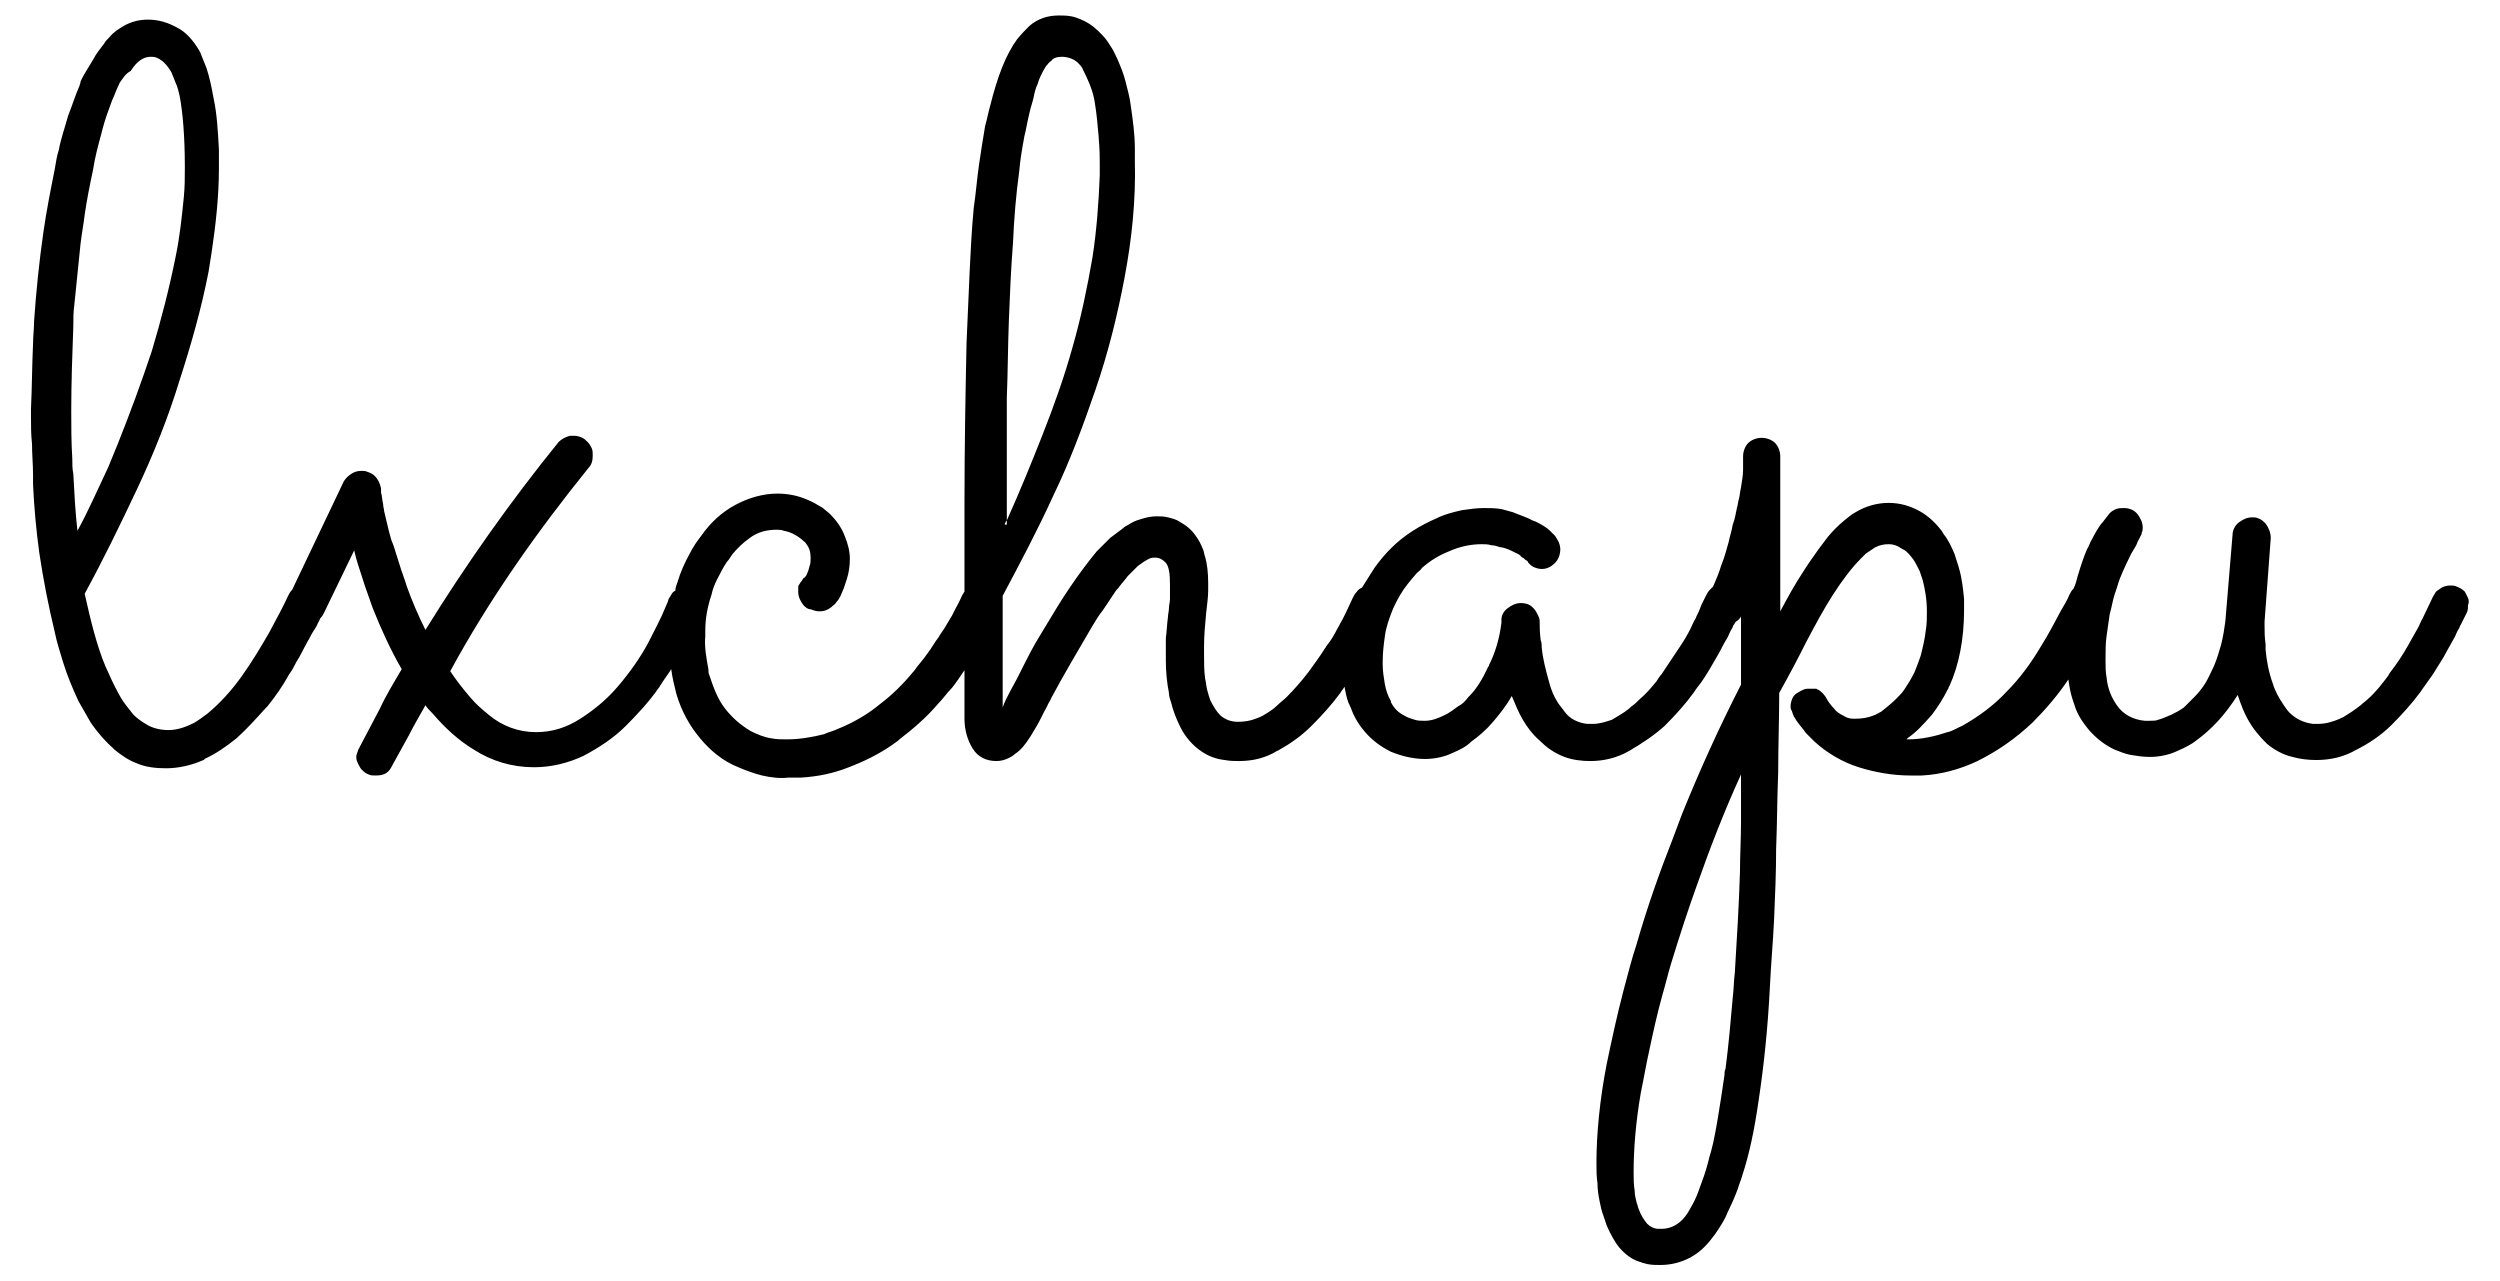
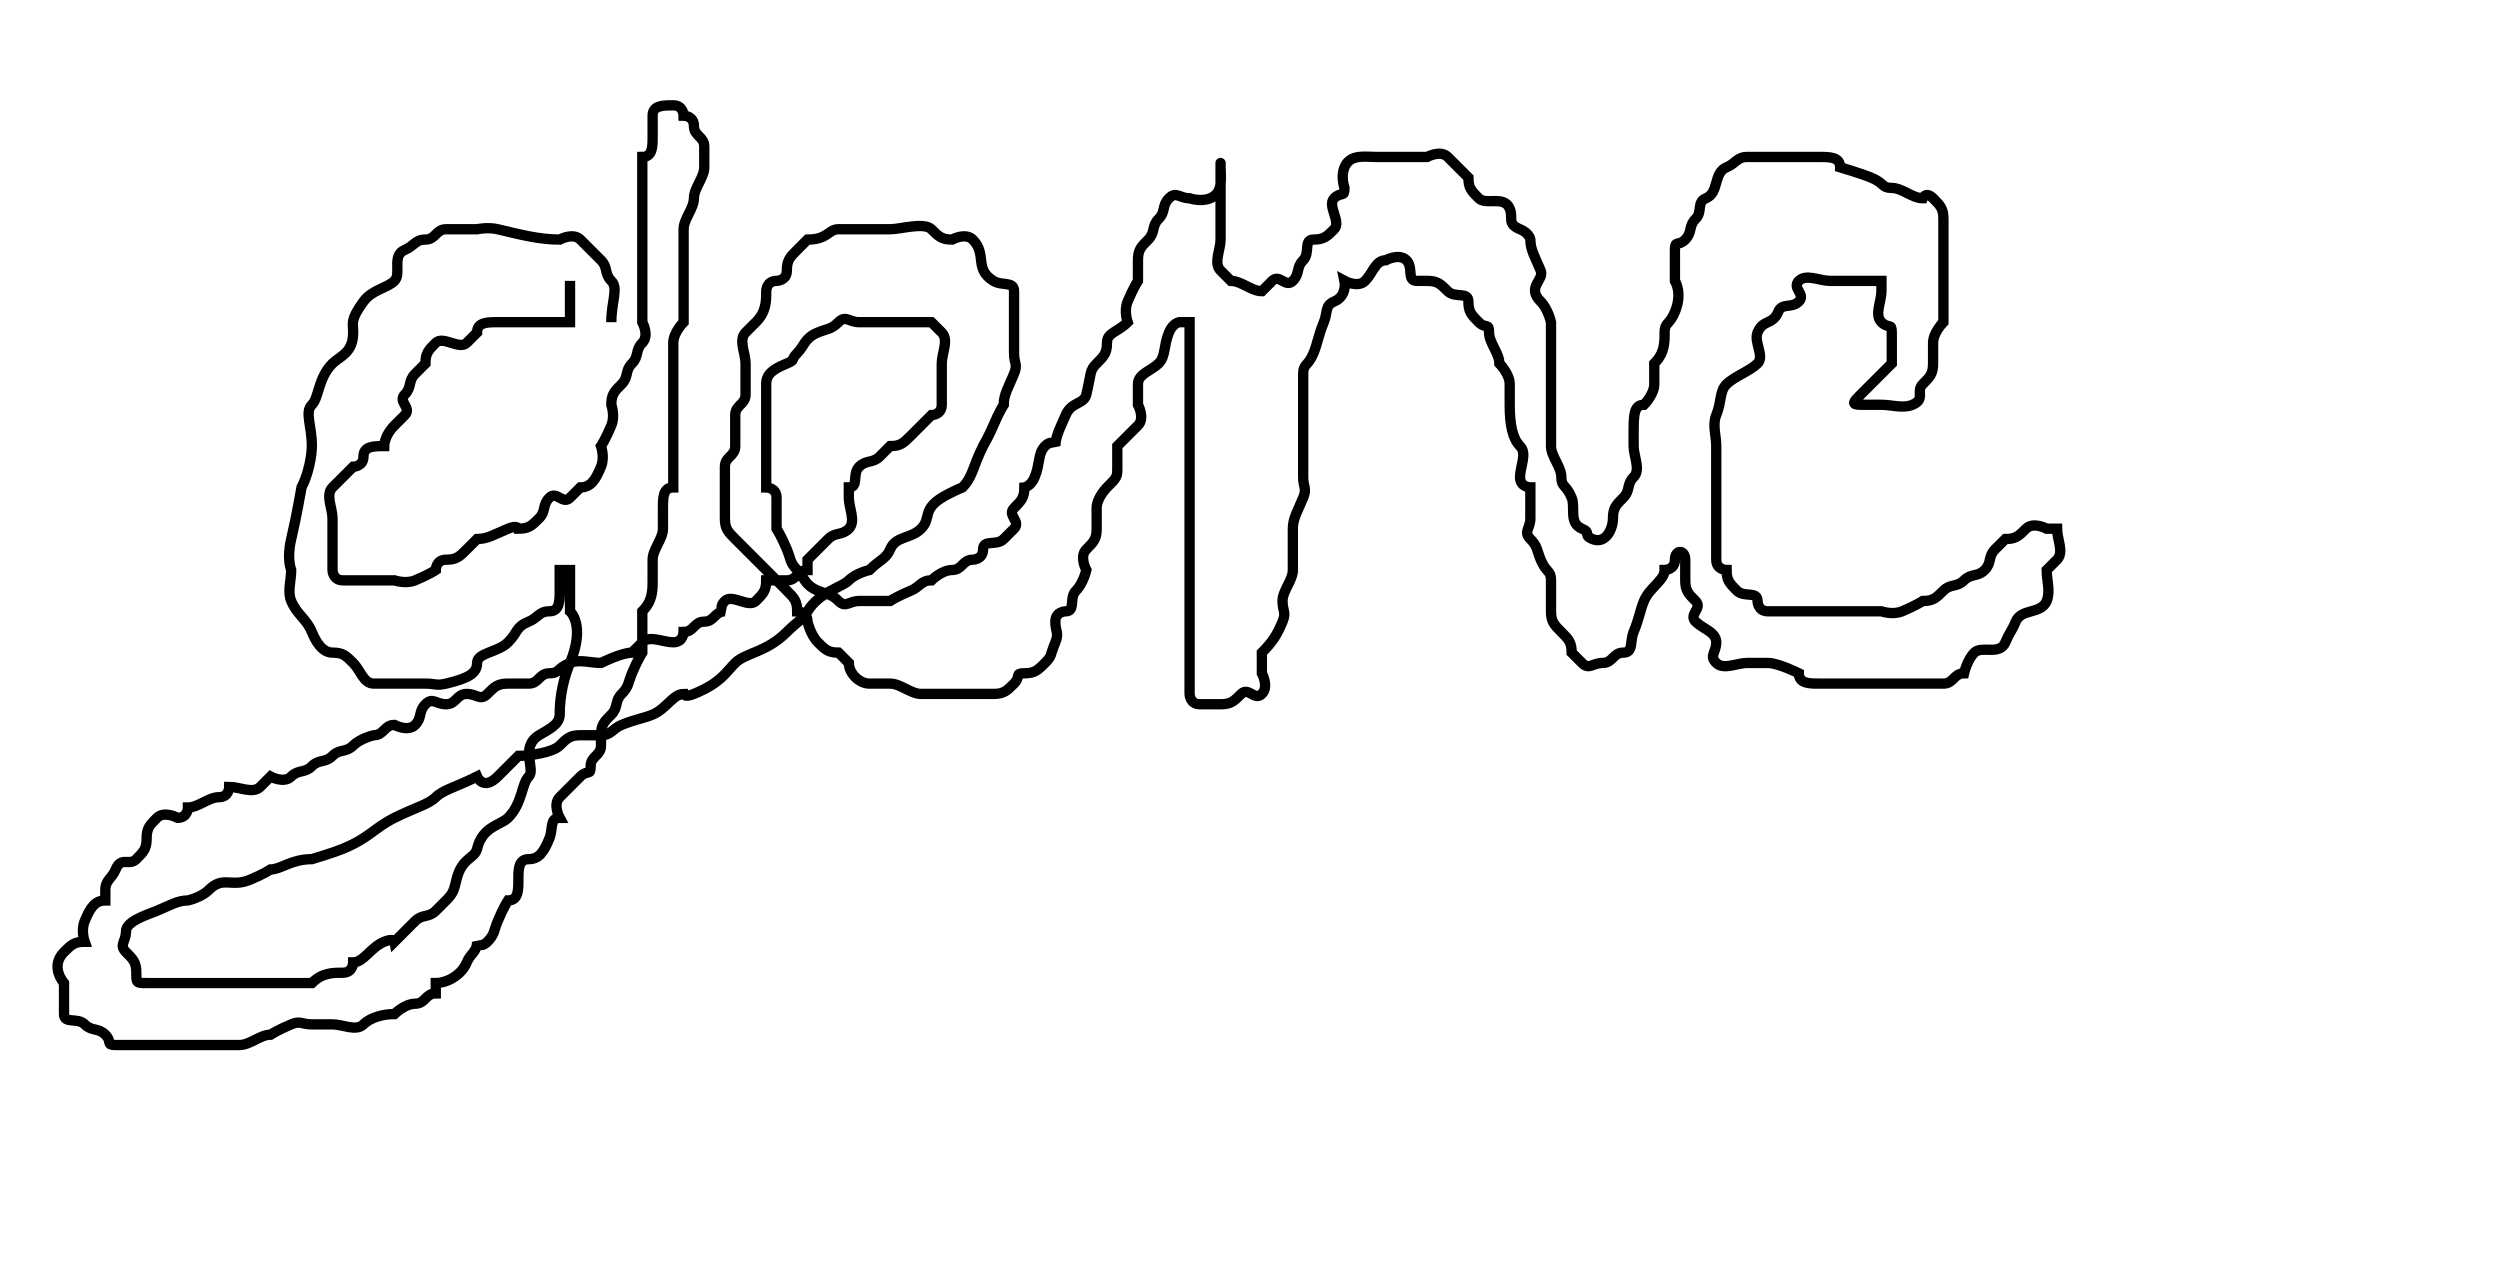
<svg viewBox="0 0 242.1 124" height="50">
-   <g>
-     <path d="M239,57.9c-0.1-0.2-0.2-0.4-0.3-0.6c-0.2-0.2-0.5-0.4-0.8-0.5c-0.2-0.1-0.4-0.1-0.6-0.1c-0.4,0-0.7,0.1-1,0.3   c-0.1,0.1-0.3,0.2-0.4,0.3c-0.1,0.2-0.2,0.3-0.3,0.5c-0.3,0.6-0.6,1.3-1,2.1c-0.2,0.3-0.3,0.7-0.5,1c-0.3,0.5-0.6,1.1-0.9,1.6   c-0.5,0.9-1.1,1.8-1.8,2.7c0,0.1-0.1,0.1-0.1,0.2c-0.6,0.8-1.2,1.6-2,2.3c-0.2,0.2-0.5,0.4-0.7,0.6c-0.5,0.4-1.1,0.8-1.6,1.1   c-0.1,0.1-0.3,0.1-0.4,0.2c-0.7,0.3-1.4,0.5-2.1,0.5H224c-0.9-0.1-1.7-0.5-2.3-1.1c-0.2-0.2-0.4-0.5-0.6-0.8c-0.4-0.6-0.8-1.3-1-2   c-0.4-1.1-0.6-2.2-0.7-3.3v-0.5c-0.1-0.7-0.1-1.3-0.1-1.8v-0.4l0.6-8.1c0-0.5-0.2-1-0.5-1.4c-0.2-0.2-0.4-0.4-0.7-0.5   c-0.2-0.1-0.4-0.1-0.6-0.1c-0.5,0-0.9,0.2-1.3,0.5c-0.4,0.3-0.6,0.8-0.6,1.2l-0.7,8.4c-0.1,0.7-0.2,1.4-0.4,2.2   c-0.2,0.7-0.4,1.4-0.7,2.1c-0.3,0.6-0.5,1.1-0.8,1.6s-0.7,1-1.1,1.4l-1,1c-0.4,0.3-0.8,0.5-1.2,0.7c-0.5,0.2-0.9,0.4-1.3,0.5   c-0.2,0.1-0.5,0.1-0.8,0.1h-0.5c-1.1-0.1-2.1-0.6-2.7-1.5c-0.5-0.7-0.9-1.6-1-2.7c-0.1-0.5-0.1-1.1-0.1-1.6c0-0.1,0-0.1,0-0.2   c0-0.8,0-1.5,0.1-2.2c0.1-0.7,0.2-1.4,0.3-2.1c0.2-0.7,0.3-1.4,0.5-2c0.2-0.5,0.3-1,0.5-1.5c0.4-1,0.8-1.8,1.1-2.4   c0.3-0.5,0.5-0.8,0.6-1.1c0-0.1,0.1-0.2,0.1-0.2c0.1-0.2,0.2-0.4,0.3-0.6v-0.1c0.1-0.2,0.1-0.3,0.1-0.5c0-0.5-0.2-0.9-0.5-1.3   c-0.3-0.4-0.8-0.6-1.3-0.6c-0.3,0-0.5,0-0.8,0.1c-0.2,0.1-0.4,0.2-0.6,0.4l-0.7,0.9l-0.1,0.1c-0.3,0.4-0.6,0.9-0.9,1.5   c-0.2,0.3-0.3,0.7-0.5,1c-0.3,0.7-0.6,1.6-0.9,2.6c-0.1,0.4-0.2,0.8-0.4,1.2c-0.2,0.2-0.3,0.4-0.4,0.6c-0.2,0.5-0.5,1-0.8,1.5   c-0.6,1.1-1.2,2.3-1.9,3.4c-1,1.7-2.1,3.2-3.4,4.5c-1.2,1.3-2.7,2.4-4.3,3.3c-0.5,0.2-0.9,0.5-1.4,0.6c-1.2,0.4-2.5,0.7-3.8,0.7   h-0.2c0,0,0.1,0,0.1-0.1c0.9-0.6,1.6-1.4,2.4-2.3c0.6-0.8,1.1-1.6,1.5-2.4c0.1-0.1,0.1-0.3,0.2-0.4c0.9-2,1.4-4.5,1.4-7.3V58   c-0.1-1-0.2-2-0.5-3c-0.1-0.4-0.3-0.9-0.4-1.3c-0.3-0.7-0.6-1.4-1.1-2c0-0.1-0.1-0.1-0.1-0.2c-0.6-0.8-1.3-1.5-2.2-2   c-0.9-0.5-1.9-0.8-3-0.8c-1.1,0-2.2,0.3-3.2,0.9c-0.4,0.2-0.7,0.5-1.1,0.8c-0.6,0.5-1.1,1-1.6,1.6c-0.3,0.4-0.6,0.8-0.9,1.2   c-0.5,0.7-1,1.4-1.5,2.2c-0.8,1.2-1.5,2.5-2.2,3.8v-15c0-0.5-0.2-1-0.5-1.3s-0.8-0.5-1.3-0.5s-1,0.2-1.3,0.5s-0.5,0.8-0.5,1.3v1.1   c0,0.1,0,0.1,0,0.2c0,0.5-0.1,1-0.2,1.7c-0.1,0.4-0.1,0.7-0.2,1.1c-0.1,0.3-0.1,0.6-0.2,0.9c-0.1,0.5-0.2,1.1-0.4,1.6   c-0.1,0.6-0.3,1.2-0.4,1.7c-0.2,0.7-0.4,1.5-0.7,2.2c-0.2,0.7-0.5,1.4-0.8,2.1c-0.1,0.1-0.2,0.2-0.3,0.3c-0.2,0.2-0.3,0.4-0.4,0.6   c-0.1,0.2-0.2,0.4-0.3,0.6c-0.1,0.2-0.2,0.4-0.3,0.7s-0.3,0.6-0.4,0.9c-0.2,0.3-0.3,0.6-0.5,1c-0.3,0.6-0.6,1.1-1,1.7   c-0.6,0.9-1.2,1.8-1.8,2.7c-0.2,0.2-0.3,0.4-0.5,0.7c-0.5,0.6-1,1.2-1.6,1.7c-0.3,0.3-0.5,0.5-0.8,0.7c-0.4,0.4-0.9,0.7-1.4,1   c-0.2,0.1-0.3,0.2-0.5,0.3c-0.6,0.2-1.2,0.4-1.8,0.4h-0.6c-0.9-0.1-1.7-0.5-2.2-1.2c-0.2-0.3-0.4-0.5-0.6-0.8   c-0.4-0.6-0.7-1.3-0.9-2.1c-0.3-1.1-0.6-2.2-0.7-3.3c0-0.2,0-0.5-0.1-0.7c-0.1-0.8-0.1-1.4-0.1-1.9c0-0.2-0.1-0.4-0.2-0.6   c-0.1-0.2-0.2-0.4-0.4-0.6l-0.1-0.1c-0.3-0.3-0.7-0.4-1.1-0.4c-0.5,0-0.9,0.2-1.3,0.5c-0.4,0.3-0.6,0.7-0.6,1.1v0.3   c-0.2,1.6-0.6,2.9-1.2,4.1c0,0.1-0.1,0.2-0.1,0.2c-0.5,1.1-1.1,2.1-1.8,2.8c0,0,0,0-0.1,0.1c-0.3,0.4-0.6,0.7-1,0.9   c-0.4,0.3-0.8,0.6-1.2,0.8c-0.8,0.4-1.4,0.6-2,0.6h-0.1c-0.3,0-0.6,0-0.9-0.1c-0.3-0.1-0.7-0.2-1-0.4c-0.6-0.3-1-0.7-1.3-1.3   c0,0,0,0,0-0.1c-0.3-0.5-0.5-1.1-0.6-1.7s-0.2-1.2-0.2-1.9c0-0.1,0-0.1,0-0.2c0-0.9,0.1-1.7,0.2-2.4c0.1-0.9,0.4-1.7,0.7-2.5   c0.2-0.5,0.5-1.1,0.8-1.6c0.4-0.7,1-1.4,1.6-2.1c0.2-0.2,0.4-0.3,0.5-0.5c0.8-0.7,1.6-1.2,2.6-1.6c1.1-0.5,2.2-0.7,3.2-0.7   c0.3,0,0.6,0,0.9,0.1c0.3,0,0.6,0.1,0.9,0.2h0.1c0.5,0.1,0.9,0.3,1.3,0.5c0.2,0.1,0.5,0.2,0.6,0.4c0.1,0.1,0.2,0.1,0.3,0.2l0.1,0.1   c0.2,0.1,0.3,0.2,0.3,0.3c0.2,0.2,0.3,0.3,0.5,0.4c0.2,0.1,0.5,0.2,0.8,0.2c0.5,0,0.9-0.2,1.3-0.6c0.3-0.3,0.5-0.8,0.5-1.3   c0-0.3-0.1-0.6-0.2-0.8c-0.1-0.2-0.2-0.3-0.3-0.5c0,0-0.2-0.2-0.4-0.4l-0.1-0.1c-0.3-0.3-0.8-0.6-1.4-0.9c-0.1,0-0.2-0.1-0.3-0.1   c-0.5-0.3-1.2-0.5-1.9-0.8c-0.4-0.1-0.7-0.2-1.1-0.3c-0.6-0.1-1.1-0.1-1.7-0.1c-0.7,0-1.4,0.1-2.1,0.2c-0.9,0.2-1.7,0.4-2.5,0.8   c-1.6,0.7-3.1,1.6-4.4,2.9c-0.6,0.6-1.1,1.2-1.6,1.9c-0.4,0.6-0.8,1.3-1.2,1.9c-0.2,0.1-0.4,0.2-0.5,0.4c-0.2,0.2-0.3,0.4-0.4,0.6   c-0.2,0.4-0.4,0.9-0.7,1.5c-0.1,0.2-0.2,0.4-0.3,0.6c-0.2,0.3-0.3,0.6-0.5,0.9c-0.3,0.6-0.6,1.1-1,1.6c-0.1,0.1-0.1,0.2-0.2,0.3   c-0.5,0.8-1.1,1.6-1.6,2.3c-0.7,0.9-1.4,1.7-2.1,2.4c-0.3,0.3-0.6,0.5-0.9,0.8c-0.4,0.4-0.9,0.7-1.4,1c-0.2,0.1-0.4,0.2-0.7,0.3   c-0.5,0.2-1.1,0.3-1.7,0.3c-0.7,0-1.2-0.2-1.7-0.6c-0.4-0.4-0.7-0.9-1-1.5c-0.1-0.3-0.2-0.6-0.3-1c-0.1-0.4-0.1-0.7-0.2-1.1   c-0.1-0.8-0.1-1.5-0.1-2.3v-0.8c0-1.1,0.1-2.1,0.2-3.2c0.1-0.9,0.2-1.6,0.2-2.2v-0.8c0-0.9-0.1-1.8-0.3-2.5   c-0.1-0.2-0.1-0.5-0.2-0.7c-0.2-0.5-0.4-0.9-0.7-1.3c-0.4-0.6-0.9-1-1.6-1.4c-0.3-0.2-0.7-0.3-1.1-0.4c-0.4-0.1-0.7-0.1-1.1-0.1   c-0.5,0-1,0.1-1.6,0.3c-0.4,0.1-0.8,0.3-1.1,0.5c-0.2,0.1-0.4,0.2-0.6,0.4c-0.4,0.3-0.8,0.6-1.2,0.9c-0.4,0.4-0.7,0.7-1.1,1.1   c-0.1,0.1-0.1,0.1-0.2,0.2c-0.9,1.1-1.8,2.3-2.6,3.5c-0.9,1.3-1.7,2.7-2.5,4c-0.1,0.2-0.2,0.3-0.3,0.5c-0.7,1.1-1.3,2.3-1.9,3.5   c-0.3,0.6-0.6,1.2-1,1.9c-0.3,0.6-0.6,1.1-0.8,1.7V57.7c1.7-3.2,3.4-6.4,4.9-9.7c1.6-3.3,2.9-6.8,4.1-10.3s2.1-7.1,2.8-10.8   s1.1-7.5,1-11.3v-1.2c0-1.4-0.2-2.8-0.4-4.2c-0.1-0.8-0.3-1.5-0.5-2.3c-0.2-0.8-0.5-1.5-0.8-2.2c-0.2-0.4-0.4-0.9-0.7-1.3   c-0.4-0.7-1-1.3-1.6-1.8c-0.5-0.4-1.1-0.7-1.7-0.9c-0.6-0.2-1.1-0.2-1.7-0.2c-1,0-2,0.3-2.8,1c-0.4,0.4-0.8,0.8-1.2,1.3   c-1.1,1.5-1.9,3.6-2.6,6.4c-0.2,0.7-0.3,1.3-0.5,2c-0.2,1.2-0.4,2.4-0.6,3.8c-0.2,1.4-0.3,2.8-0.5,4.1c-0.2,2.1-0.3,4.1-0.4,6.2   c-0.1,2.3-0.2,4.6-0.3,6.9c-0.1,4.8-0.2,10-0.2,15.6v8.5c-0.1,0.1-0.1,0.2-0.2,0.3c-0.1,0.2-0.3,0.7-0.7,1.4   c-0.1,0.2-0.2,0.4-0.3,0.6c-0.2,0.3-0.4,0.7-0.6,1c-0.2,0.4-0.5,0.7-0.7,1.1c-0.4,0.5-0.7,1.1-1.1,1.6c-0.4,0.6-0.9,1.1-1.3,1.7   l-0.1,0.1c-0.9,1.1-2,2.2-3.2,3.1c-1.2,1-2.6,1.8-4.1,2.4c-0.4,0.2-0.9,0.3-1.3,0.5c-1.2,0.3-2.4,0.5-3.6,0.5c-0.5,0-1,0-1.5-0.1   c-0.7-0.1-1.4-0.4-2-0.7c-1-0.6-1.8-1.3-2.5-2.2c-0.7-0.9-1.1-2-1.5-3.2c-0.1-0.2-0.1-0.4-0.1-0.6c-0.2-1.1-0.4-2.2-0.3-3.2v-0.5   c0-1.2,0.2-2.3,0.6-3.5c0.1-0.5,0.3-1,0.5-1.4c0.3-0.6,0.6-1.2,1-1.8c0.2-0.2,0.3-0.4,0.5-0.7c0.5-0.6,1-1.1,1.7-1.6   c0.8-0.6,1.7-0.8,2.6-0.8c0.2,0,0.5,0,0.7,0.1c0.6,0.1,1.2,0.4,1.7,0.8c0.2,0.2,0.4,0.3,0.5,0.5c0.3,0.4,0.4,0.8,0.4,1.3   c0,0.3,0,0.6-0.1,0.8c0,0.1-0.1,0.3-0.1,0.4c-0.1,0.2-0.1,0.3-0.2,0.5C78,55.8,78,55.9,77.8,56c-0.1,0.2-0.3,0.4-0.4,0.6   c-0.1,0.1-0.1,0.2-0.1,0.3v0.4c0,0.5,0.2,0.9,0.5,1.3c0.2,0.2,0.4,0.4,0.7,0.4c0.5,0.2,0.7,0.2,0.9,0.2c0.4,0,0.7-0.1,1.1-0.4   c0.2-0.2,0.4-0.3,0.5-0.5c0.2-0.2,0.3-0.4,0.4-0.6c0.1-0.2,0.2-0.5,0.3-0.7c0.1-0.3,0.2-0.6,0.3-0.9c0.2-0.6,0.3-1.3,0.3-2   c0-0.7-0.2-1.5-0.5-2.2c-0.3-0.8-0.8-1.5-1.4-2.1c-0.2-0.2-0.5-0.4-0.7-0.6c-0.5-0.3-1-0.6-1.5-0.8c-0.9-0.4-1.9-0.6-2.9-0.6   c-1.4,0-2.8,0.4-4.1,1.1s-2.4,1.7-3.3,3c-0.4,0.5-0.8,1.1-1.1,1.7c-0.5,0.9-0.9,1.8-1.2,2.8c-0.1,0.3-0.2,0.5-0.2,0.8   c-0.2,0.1-0.3,0.2-0.4,0.4c-0.1,0.2-0.3,0.4-0.3,0.6c-0.1,0.2-0.2,0.5-0.3,0.7c-0.4,1-1,2.1-1.6,3.3c-0.8,1.5-1.8,2.9-2.9,4.2   c-1.1,1.3-2.3,2.3-3.7,3.2c-1.4,0.9-2.8,1.3-4.3,1.3c-1.7,0-3.3-0.6-4.6-1.7c-0.6-0.5-1.2-1-1.7-1.6c-0.7-0.8-1.4-1.7-2-2.6   c3.8-7,8.4-13.5,13.4-19.7c0.3-0.3,0.4-0.7,0.4-1.2c0-0.2,0-0.5-0.1-0.7c-0.1-0.2-0.2-0.4-0.4-0.6c-0.2-0.2-0.3-0.3-0.5-0.4   c-0.2-0.1-0.5-0.2-0.8-0.2h-0.4c-0.4,0.1-0.8,0.3-1.1,0.6c-4.7,5.8-9,11.9-12.9,18.2c-0.7-1.4-1.3-2.8-1.8-4.2   c-0.2-0.7-0.5-1.4-0.7-2.1c-0.2-0.6-0.4-1.3-0.6-1.9c-0.1-0.2-0.1-0.3-0.2-0.5c-0.3-1-0.5-2-0.7-2.8c0-0.2-0.1-0.4-0.1-0.7   c-0.1-0.4-0.1-0.8-0.2-1.1v-0.4c-0.1-0.5-0.3-0.9-0.6-1.2c-0.2-0.2-0.4-0.3-0.7-0.4c-0.2-0.1-0.4-0.1-0.6-0.1c-0.4,0-0.7,0.1-1,0.3   s-0.5,0.4-0.7,0.7l-5,10.5c-0.2,0.2-0.3,0.4-0.4,0.6c-0.4,0.9-1,2-1.8,3.5c-0.8,1.4-1.7,2.9-2.7,4.3c-1,1.4-2.1,2.6-3.3,3.6   c-0.4,0.3-0.8,0.6-1.3,0.9c-0.8,0.4-1.6,0.7-2.5,0.7c-0.8,0-1.6-0.2-2.2-0.6c-0.5-0.3-1.1-0.7-1.5-1.3c-0.4-0.5-0.8-1-1.1-1.6   c-0.5-0.9-0.9-1.8-1.3-2.7c-0.8-1.9-1.4-4.3-2-7c1.8-3.3,3.5-6.8,5.1-10.2c1.6-3.4,3-6.9,4.1-10.5c1.1-3.4,2.1-6.9,2.8-10.5   c0.1-0.6,0.2-1.3,0.3-1.9c0.4-2.7,0.7-5.4,0.7-8.1v-1.8c-0.1-1.9-0.2-3.5-0.5-4.9c-0.2-1.1-0.4-2.1-0.7-3c-0.2-0.5-0.4-1-0.6-1.5   c0-0.1-0.1-0.1-0.1-0.2c-0.6-1-1.3-1.8-2.1-2.2c-0.9-0.5-1.8-0.8-2.9-0.8c-0.8,0-1.6,0.2-2.3,0.6c-0.5,0.3-1,0.6-1.4,1.1   c-0.2,0.2-0.4,0.4-0.5,0.6C9.8,4.6,9.3,5.2,9,5.8C8.6,6.5,8.1,7.2,7.8,7.9c0,0.2-0.1,0.3-0.1,0.4C7.3,9.2,7,10.2,6.6,11.2   c-0.3,1.1-0.7,2.2-0.9,3.3c-0.2,0.6-0.3,1.3-0.4,1.9c-0.4,2-0.8,4-1.1,6.1c-0.4,2.8-0.7,5.7-0.9,8.6c0,0.7-0.1,1.5-0.1,2.2   c-0.1,2.1-0.1,4.2-0.2,6.3v0.8c0,0.8,0,1.7,0.1,2.6c0,1,0.1,2,0.1,3v0.9c0.1,2.2,0.3,4.4,0.6,6.6c0.4,2.7,0.9,5.2,1.5,7.7   c0.2,1,0.5,1.9,0.8,2.9c0.4,1.3,0.9,2.5,1.5,3.8c0.4,0.7,0.8,1.4,1.2,2.1c0.7,1,1.4,1.8,2.3,2.6c0.6,0.5,1.3,1,2.1,1.3   c0.9,0.4,1.9,0.5,2.9,0.5c1.2,0,2.5-0.3,3.6-0.8c0,0,0.1,0,0.1-0.1c1.1-0.5,2.1-1.2,3.1-2c1-0.9,1.9-1.9,2.8-2.9   c0.1-0.1,0.1-0.1,0.2-0.2c0.8-1,1.5-2,2.1-3.1c0.3-0.4,0.5-0.8,0.7-1.2c0.4-0.6,0.7-1.3,1.1-2c0.2-0.3,0.3-0.6,0.5-0.9   s0.4-0.6,0.5-0.9c0.1-0.1,0.1-0.2,0.2-0.4c0.2-0.2,0.3-0.4,0.4-0.6l2.9-6c0.2,0.9,0.5,1.8,0.8,2.7c0.3,1,0.7,2,1,2.9   c0.8,2,1.7,4,2.8,5.9c-0.7,1.2-1.5,2.5-2.1,3.8c-0.7,1.3-1.3,2.5-2,3.8c0,0.1-0.1,0.1-0.1,0.2c-0.1,0.3-0.2,0.5-0.2,0.7   c0,0.3,0.1,0.5,0.2,0.7c0.1,0.2,0.2,0.4,0.3,0.5c0.2,0.2,0.4,0.4,0.7,0.5c0.2,0.1,0.4,0.1,0.7,0.1c0.5,0,0.9-0.1,1.2-0.4   c0.2-0.2,0.3-0.4,0.4-0.6l1.6-2.9c0.5-1,1.1-2,1.6-2.9c0.2,0.3,0.4,0.5,0.7,0.8c1.2,1.4,2.5,2.6,4,3.5c1.7,1.1,3.7,1.7,5.8,1.7   c1.7,0,3.3-0.4,4.8-1.1c1.5-0.8,2.9-1.7,4.1-2.9c1.2-1.2,2.3-2.4,3.2-3.7c0.1-0.1,0.1-0.2,0.2-0.3c0.3-0.5,0.7-1,1-1.5   c0.1,0.8,0.3,1.6,0.5,2.4c0.5,1.7,1.3,3.1,2.3,4.3s2.2,2.2,3.7,2.8c0.7,0.3,1.5,0.6,2.3,0.8c0.9,0.2,1.7,0.3,2.6,0.2h1.2   c1.6-0.1,3.1-0.4,4.6-1c0.2-0.1,0.3-0.1,0.5-0.2c1.5-0.6,3-1.4,4.3-2.4l0.1-0.1c1.3-1,2.6-2.1,3.7-3.4c0.5-0.5,0.9-1.1,1.4-1.6   c0.4-0.5,0.8-1.1,1.2-1.7v4.7c0,1.1,0.3,2.1,0.8,2.9s1.3,1.2,2.3,1.2c0.4,0,0.8-0.1,1.2-0.3c0.2-0.1,0.4-0.2,0.6-0.4   c0.5-0.3,1-0.9,1.5-1.7c0.2-0.3,0.4-0.7,0.6-1c0.3-0.5,0.6-1.2,1-1.9c0.1-0.3,0.3-0.5,0.4-0.8c0.6-1.1,1.2-2.2,1.9-3.4   s1.4-2.4,2.1-3.6c0.3-0.5,0.6-1,1-1.5c0.4-0.6,0.8-1.2,1.2-1.8c0.1-0.2,0.3-0.3,0.4-0.5c0.3-0.4,0.6-0.7,0.8-1l1-1   c0.4-0.3,0.7-0.5,1.1-0.7c0.2-0.1,0.4-0.1,0.6-0.1c0.4,0,0.7,0.2,1,0.5c0.3,0.4,0.4,1,0.4,2.1V58c0,0.3-0.1,0.6-0.1,0.9   s-0.1,0.6-0.1,0.9c-0.1,0.7-0.1,1.3-0.2,2V64c0,1,0.1,2.1,0.3,3.1c0,0.3,0.1,0.6,0.2,0.9c0.2,0.8,0.5,1.6,0.9,2.4   c0.5,1,1.2,1.8,2.1,2.4c0.6,0.4,1.3,0.7,2.2,0.8c0.5,0.1,1,0.1,1.4,0.1c1.3,0,2.6-0.3,3.7-1c0.1,0,0.2-0.1,0.2-0.1   c1.1-0.6,2.2-1.4,3.1-2.3c1-1,2-2.1,2.8-3.2c0.1-0.2,0.3-0.4,0.4-0.6c0.1,0.5,0.2,1.1,0.4,1.6c0.1,0.1,0.1,0.3,0.2,0.4   c0.3,0.9,0.8,1.7,1.4,2.4c0.7,0.8,1.5,1.4,2.5,1.9c1,0.4,2.1,0.7,3.3,0.7c0.9,0,1.9-0.2,2.7-0.6c0.7-0.3,1.3-0.6,1.8-1.1   c0.7-0.5,1.4-1.1,2-1.8c0.7-0.8,1.4-1.7,1.9-2.6c0.1,0.2,0.2,0.5,0.3,0.7c0.6,1.5,1.4,2.8,2.6,3.8c0.6,0.6,1.4,1.1,2.2,1.4   c0.8,0.3,1.7,0.4,2.5,0.4c1.3,0,2.6-0.3,3.8-1s2.4-1.5,3.4-2.4c1-1,2-2.1,2.8-3.2c0.3-0.5,0.7-0.9,1-1.4c0.4-0.6,0.8-1.3,1.2-2   c0.1-0.2,0.3-0.5,0.4-0.7c0.2-0.4,0.4-0.8,0.6-1.1s0.3-0.7,0.5-1c0.1-0.1,0.1-0.3,0.2-0.4c0.1-0.1,0.1-0.2,0.2-0.3   c0.2-0.1,0.4-0.3,0.5-0.5v6.6c-2.1,4.1-4,8.3-5.7,12.5c-0.3,0.8-0.6,1.6-0.9,2.4c-1.3,3.3-2.5,6.7-3.5,10.2   c-0.5,1.5-0.9,3.1-1.3,4.6c-0.6,2.3-1.1,4.6-1.6,7c-0.7,3.6-1,6.9-1,9.6c0,0.7,0,1.3,0.1,2c0,0.6,0.1,1.2,0.2,1.7   c0.1,0.5,0.2,1,0.4,1.5c0.1,0.3,0.2,0.6,0.3,0.9c0.4,0.9,0.8,1.6,1.2,2.1c0.6,0.7,1.3,1.2,2,1.4c0.1,0,0.2,0.1,0.3,0.1   c0.6,0.2,1.1,0.2,1.6,0.2h0.1c1.7,0,3.3-0.7,4.4-1.9c0.3-0.3,0.6-0.7,0.9-1.1c0.4-0.6,0.9-1.3,1.2-2.1c0.4-0.8,0.7-1.5,1-2.3   c0.1-0.4,0.3-0.8,0.4-1.2c0.7-2.1,1.2-4.5,1.6-7.3c0.5-3.3,0.9-7,1.1-11.1c0.1-2.1,0.3-4.3,0.4-6.4c0.1-2.3,0.2-4.6,0.2-6.9   c0.1-2.5,0.1-4.9,0.2-7.4c0-2.6,0.1-5.2,0.1-7.7c0.9-1.6,1.8-3.3,2.6-4.9c0.9-1.7,1.7-3.2,2.6-4.6c0.9-1.4,1.8-2.6,2.7-3.5   c0.2-0.2,0.3-0.3,0.5-0.5l0.9-0.6c0.4-0.2,0.8-0.3,1.3-0.3c0.4,0,0.8,0.1,1.2,0.4c0.1,0,0.1,0.1,0.2,0.1c0.4,0.2,0.7,0.6,1,1   c0.2,0.3,0.4,0.7,0.6,1.1c0.1,0.3,0.2,0.6,0.3,0.9c0.2,0.8,0.4,1.8,0.4,3c0,0.6,0,1.2-0.1,1.8c-0.1,0.9-0.3,1.7-0.5,2.5   c-0.2,0.6-0.4,1.1-0.6,1.6c-0.3,0.6-0.6,1.1-1,1.7c-0.2,0.3-0.5,0.6-0.8,0.9c-0.4,0.4-0.9,0.8-1.4,1.2c-0.2,0.1-0.5,0.3-0.8,0.4   c-0.5,0.2-1.1,0.3-1.7,0.3c-0.1,0-0.1,0-0.2,0c-0.4,0-0.7-0.1-1-0.3c-0.4-0.2-0.7-0.4-0.9-0.7c-0.3-0.3-0.6-0.7-0.8-1.1   c-0.2-0.3-0.4-0.5-0.7-0.7c-0.1,0-0.2-0.1-0.2-0.1h-0.1c0,0,0,0-0.1,0c0,0,0,0-0.1,0h-0.6c-0.2,0-0.4,0.1-0.6,0.2   c-0.2,0.1-0.3,0.2-0.5,0.3l-0.1,0.1l-0.1,0.1c-0.2,0.3-0.3,0.7-0.3,1c0,0.1,0,0.3,0.1,0.4c0.1,0.2,0.1,0.4,0.2,0.5   c0,0.1,0,0.1,0.1,0.2c0.2,0.4,0.5,0.7,0.8,1.1c0.1,0.1,0.2,0.3,0.3,0.4l0.8,0.8c1.2,1.1,2.7,2,4.3,2.5s3.3,0.8,5,0.8h1.1   c1.9-0.1,3.7-0.6,5.4-1.4c2-1,3.7-2.2,5.3-3.7c1.3-1.3,2.5-2.7,3.5-4.2c0.1,0.7,0.2,1.3,0.4,1.9c0.1,0.3,0.2,0.6,0.3,0.9   c0.3,0.8,0.8,1.5,1.3,2.1c0.7,0.8,1.6,1.5,2.5,1.9c0.5,0.2,1,0.4,1.5,0.5c0.6,0.1,1.2,0.2,1.9,0.2c0.9,0,1.9-0.2,2.7-0.6   c0.7-0.3,1.3-0.6,1.8-1c1.5-1.1,2.8-2.5,4-4.4c0.3,0.9,0.6,1.7,1,2.4c0.5,0.9,1.1,1.6,1.8,2.3c0.7,0.6,1.6,1.1,2.5,1.3   c0.7,0.2,1.5,0.3,2.3,0.3c1.4,0,2.7-0.3,3.9-1c1.2-0.6,2.4-1.4,3.4-2.4s2-2.1,2.8-3.2c0.4-0.6,0.8-1.1,1.2-1.7   c0.3-0.5,0.7-1.1,1-1.6c0.4-0.7,0.7-1.3,1-1.8c0.2-0.3,0.3-0.7,0.5-1c0.1-0.1,0.1-0.3,0.2-0.4c0.3-0.6,0.5-1,0.6-1.2   c0.1-0.2,0.1-0.5,0.1-0.7C239.1,58.4,239.1,58.1,239,57.9z M97.5,50.4V38.5c0.1-2.4,0.1-4.9,0.2-7.5c0.1-2.5,0.2-5,0.4-7.5   c0.1-2.4,0.3-4.7,0.6-6.9c0.1-1.2,0.3-2.3,0.5-3.4c0.2-0.8,0.3-1.5,0.5-2.3c0.1-0.5,0.3-1,0.4-1.5s0.2-0.9,0.4-1.3   c0.1-0.4,0.3-0.8,0.5-1.2c0.1-0.2,0.2-0.3,0.3-0.5c0.2-0.2,0.3-0.4,0.5-0.5c0.2-0.3,0.6-0.4,1-0.4c0.6,0,1.2,0.2,1.6,0.6   c0.2,0.2,0.4,0.4,0.5,0.7c0.2,0.4,0.4,0.8,0.6,1.3c0.2,0.5,0.4,1.1,0.5,1.7c0.2,1.2,0.3,2.3,0.4,3.5v0.1c0.1,1.1,0.1,1.9,0.1,2.4   V17c-0.1,2.6-0.3,5.3-0.7,7.9c-0.5,2.9-1.1,5.8-1.9,8.6c-0.8,2.9-1.8,5.7-2.9,8.5C99.9,44.8,98.8,47.5,97.5,50.4v0.4h-0.2   C97.3,50.7,97.4,50.5,97.5,50.4z M7.5,51.4c-0.2-1.7-0.3-3.6-0.4-5.5C7,45.4,7,44.9,7,44.4c-0.1-1.6-0.1-3.1-0.1-4.6   c0-2.7,0.1-5.5,0.2-8.2c0-0.7,0-1.4,0.1-2.1c0.2-2,0.4-3.9,0.6-5.9c0.1-0.9,0.3-1.9,0.4-2.8c0.2-1.4,0.5-2.9,0.8-4.3   c0.2-1.3,0.5-2.4,0.8-3.5c0.2-0.8,0.4-1.5,0.7-2.3c0.2-0.5,0.3-0.9,0.5-1.3c0.2-0.5,0.4-1,0.6-1.4c0.3-0.4,0.5-0.8,1-1.1   c0.1,0,0.1-0.1,0.1-0.1c0.6-0.9,1.2-1.3,1.9-1.3c0.2,0,0.4,0,0.6,0.1c0.5,0.2,1,0.7,1.4,1.4c0.1,0.3,0.3,0.7,0.4,1   c0.2,0.4,0.3,0.9,0.4,1.3c0.3,1.6,0.5,3.9,0.5,6.9c0,1,0,1.9-0.1,2.9c-0.2,2-0.4,3.9-0.8,5.8c-0.6,3-1.4,6.1-2.3,9.1   c-1,3-2.1,6-3.3,9c-0.3,0.7-0.6,1.5-0.9,2.2C9.5,47.3,8.6,49.4,7.5,51.4z M168.6,79.6c0,1.6-0.1,3.2-0.1,4.8   c-0.1,3.3-0.3,6.5-0.5,9.8c-0.1,0.8-0.1,1.6-0.2,2.4c-0.2,2.3-0.4,4.6-0.7,6.9c-0.1,0.2-0.1,0.4-0.1,0.6c-0.2,1.4-0.4,2.7-0.6,3.9   c-0.2,1.2-0.4,2.4-0.7,3.5c-0.2,0.6-0.3,1.2-0.5,1.8c-0.2,0.7-0.5,1.4-0.7,2c-0.2,0.6-0.5,1.2-0.8,1.7c-0.3,0.6-0.7,1.1-1.1,1.4   c-0.5,0.4-1.1,0.6-1.7,0.6h-0.3c-0.4,0-0.8-0.2-1.1-0.5c-0.3-0.4-0.6-0.8-0.8-1.4c-0.1-0.2-0.1-0.4-0.2-0.6   c-0.1-0.4-0.2-0.8-0.2-1.2c-0.1-0.6-0.1-1.2-0.1-1.8c0-2.2,0.2-4.8,0.7-7.7c0.3-1.4,0.5-2.7,0.8-4c0.4-1.9,0.8-3.7,1.3-5.5   c0.3-1,0.5-1.9,0.8-2.9c0.8-2.6,1.6-5.1,2.5-7.6c1.3-3.7,2.7-7.3,4.3-10.8C168.6,76.5,168.6,78,168.6,79.6z" />
+   <g id="Layer_1">
+     <path d="m59.2,31.2c0,-2 0.707,-3.293 0,-4c-0.707,-0.707 -0.293,-1.293 -1,-2c-1.414,-1.414 -1.293,-1.293 -2,-2c-0.707,-0.707 -2,0 -2,0c-2,0 -3.824,-0.486 -6,-1c-0.973,-0.23 -2,0 -2,0c-1,0 -2,0 -3,0c-1,0 -1,1 -2,1c-1,0 -1.076,0.617 -2,1c-1.307,0.541 -0.293,2.293 -1,3c-0.707,0.707 -2.173,0.853 -3,2c-1.307,1.814 -1,2 -1,3c0,2 -1.293,2.293 -2,3c-1.414,1.414 -1.293,3.293 -2,4c-0.707,0.707 0,2 0,4c0,0 0,2 -1,4c0,0 -0.486,2.824 -1,5c-0.46,1.946 0,3 0,3c0,1 -0.383,2.076 0,3c0.541,1.307 1.459,1.693 2,3c0.383,0.924 1,2 2,2c1,0 1.293,0.293 2,1c0.707,0.707 1,2 2,2c1,0 2,0 2,0c1,0 2,0 3,0c1,0 1.027,0.23 2,0c2.176,-0.514 3,-1 3,-2c0,-1 2,-1 3,-2c1,-1 0.693,-1.459 2,-2c0.924,-0.383 1,-1 2,-1c1,0 1,-1 1,-2c0,0 0,-1 0,-2c0,0 1,0 1,0c0,1 0,3 0,4c0,0 1.531,1.304 0,5c-0.541,1.307 -1,3 -1,5c0,1 -1.149,1.474 -2,2c-1.902,1.176 -0.293,3.293 -1,4c-0.707,0.707 -0.586,2.586 -2,4c-0.707,0.707 -2.486,0.824 -3,3c-0.23,0.973 -1.486,0.824 -2,3c-0.23,0.973 -0.293,1.293 -1,2c-0.707,0.707 -0.293,0.293 -1,1c-0.707,0.707 -1.293,0.293 -2,1c-0.707,0.707 -1,1 -2,2c0,0 -0.076,-0.383 -1,0c-1.307,0.541 -2,2 -3,2c0,0 0,1 -1,1c-1,0 -2,0 -3,1c0,0 -1,0 -2,0c0,0 -1,0 -2,0c0,0 -2,0 -4,0c-1,0 -3,0 -4,0c0,0 -1,0 -2,0c-1,0 -2,0 -2,0c-1,0 -1,0 -1,-1c0,-1 -0.293,-1.293 -1,-2c-0.707,-0.707 0,-1 0,-2c0,-1 2.076,-1.617 3,-2c1.307,-0.541 2,-1 3,-1c0,0 1.293,-0.293 2,-1c1.414,-1.414 2.152,-0.235 4,-1c1.307,-0.541 2,-1 2,-1c1,0 2,-1 4,-1c0,0 2.076,-0.617 3,-1c2.613,-1.082 3,-2 5,-3c2,-1 3.293,-1.293 4,-2c0.707,-0.707 2,-1 4,-2c0,0 0.586,1.414 2,0c0.707,-0.707 2,-2 2,-2c1,0 3.293,-0.293 4,-1c0.707,-0.707 1,-1 2,-1c1,0 2,0 2,0c1,0 1.076,-0.617 2,-1c1.307,-0.541 2.076,-0.617 3,-1c1.307,-0.541 2,-2 3,-2c0,0 0.076,0.383 1,0c2.613,-1.082 3,-2 4,-3c1,-1 3,-1 5,-3c1,-1 1.474,-1.149 2,-2c1.176,-1.902 3.293,-2.293 4,-3c0.707,-0.707 2,-1 2,-1c1,-1 1.617,-1.076 2,-2c0.541,-1.307 2,-1 3,-2c1,-1 0.098,-1.824 2,-3c0.851,-0.526 2,-1 2,-1c1,-1 1,-2 2,-4c0,0 0.617,-1.076 1,-2c0.541,-1.307 1,-2 1,-2c0,-1 0.459,-1.693 1,-3c0.383,-0.924 0,-1 0,-2c0,-1 0,-3 0,-3c0,-1 0,-2 0,-3c0,-1 -1.149,-0.474 -2,-1c-1.902,-1.176 -0.586,-2.586 -2,-4c-0.707,-0.707 -2,0 -2,0c-1,0 -1.293,-0.293 -2,-1c-0.707,-0.707 -3,0 -4,0c0,0 -1,0 -2,0c-1,0 -2,0 -3,0c-1,0 -1,1 -3,1c0,0 -0.293,0.293 -1,1c-0.707,0.707 -1,1 -1,2c0,1 -1,1 -1,1c-1,0 -1,1 -1,1c0,1 0,2 -1,3c0,0 -0.293,0.293 -1,1c-0.707,0.707 0,2 0,3c0,1 0,2 0,3c0,1 -1,1 -1,2c0,1 0,3 0,3c0,1 -1,1 -1,2c0,1 0,2 0,2c0,1 0,2 0,3c0,1 0.293,1.293 1,2c0.707,0.707 1,1 2,2c1,1 1,1 1,1c1,1 1.293,1.293 2,2c0.707,0.707 1,1 1,2c0,0 1,0 1,1c0,0 0.293,1.293 1,2c0.707,0.707 1,1 2,1c0,0 1,1 1,1c0,1 1,2 2,2c1,0 2,0 2,0c1,0 2,1 3,1c1,0 1,0 2,0c1,0 2,0 3,0c0,0 1,0 2,0c1,0 1.293,-0.293 2,-1c0.707,-0.707 0,-1 1,-1c1,0 1.293,-0.293 2,-1c0.707,-0.707 0.459,-0.693 1,-2c0.383,-0.924 0,-1 0,-2c0,-1 1,-1 1,-1c1,0 0.293,-1.293 1,-2c0.707,-0.707 1,-2 1,-2c0,0 -0.707,-1.293 0,-2c0.707,-0.707 1,-1 1,-2c0,0 0,-1 0,-1c0,-1 0,-1 0,-1c0,-1 1,-2 1,-2c1,-1 1,-1 1,-2c0,-1 0,-2 0,-2c1,-1 1.293,-1.293 2,-2c0.707,-0.707 0,-2 0,-2c0,0 0,-1 0,-2c0,-1 1.293,-1.293 2,-2c0.707,-0.707 0.459,-1.693 1,-3c0.383,-0.924 1,-1 1,-1c0,0 1,0 1,0c0,1 0,2 0,3c0,1 0,1 0,2c0,1 0,2 0,3c0,0 0,1 0,2c0,1 0,2 0,2c0,1 0,2 0,3c0,1 0,1 0,2c0,1 0,2 0,3c0,0 0,1 0,2c0,1 0,2 0,2c0,1 0,2 0,3c0,1 0,1 0,2c0,0 0,1 0,2c0,1 0,1 0,2c0,1 0,2 0,3c0,0 0,1 1,1c1,0 2,0 2,0c1,0 1.293,-0.293 2,-1c0.707,-0.707 1.293,0.707 2,0c0.707,-0.707 0,-2 0,-2c0,-1 0,-2 0,-2c1,-1 1.459,-1.693 2,-3c0.383,-0.924 0,-1 0,-2c0,-1 1,-2 1,-3c0,0 0,-1 0,-2c0,-1 0,-2 0,-2c0,-1 0.459,-1.693 1,-3c0.383,-0.924 0,-1 0,-2c0,-1 0,-2 0,-3c0,0 0,-1 0,-2c0,0 0,-1 0,-2c0,0 0,-2 0,-3c0,-1 0.459,-0.693 1,-2c0.383,-0.924 0.459,-1.693 1,-3c0.383,-0.924 0.076,-1.617 1,-2c1.307,-0.541 1,-2 1,-2c0,0 1.293,0.707 2,0c0.707,-0.707 1,-2 2,-2c0,0 1.293,-0.707 2,0c0.707,0.707 0,2 1,2c1,0 1,0 1,0c1,0 1.293,0.293 2,1c0.707,0.707 2,0 2,1c0,1 0.293,1.293 1,2c0.707,0.707 1,0 1,1c0,1 1,2 1,3c0,0 1,1 1,2c0,1 0,2 0,2c0,2 0.293,3.293 1,4c0.707,0.707 0,2 0,3c0,1 1,1 1,1c0,1 0,2 0,3c0,1 -0.707,1.293 0,2c0.707,0.707 0.617,1.076 1,2c0.541,1.307 1,1 1,2c0,1 0,2 0,3c0,1 0.293,1.293 1,2c0.707,0.707 1,1 1,2c0,0 0.293,0.293 1,1c0.707,0.707 1,0 2,0c1,0 1,-1 2,-1c1,0 0.617,-1.076 1,-2c0.541,-1.307 0.617,-2.076 1,-3c0.541,-1.307 2,-2 2,-3c0,0 1,0 1,-1c0,-1 1,-1 1,0c0,1 0,1 0,2c0,1 0.293,1.293 1,2c0.707,0.707 -0.707,1.293 0,2c0.707,0.707 2,1 2,2c0,1 -0.707,1.293 0,2c0.707,0.707 2,0 3,0c1,0 1,0 2,0c1,0 3,1 3,1c0,1 1,1 2,1c1,0 2,0 2,0c1,0 2,0 3,0c1,0 1,0 2,0c1,0 2,0 3,0c0,0 1,0 2,0c1,0 1,-1 2,-1c0,0 0.293,-1.293 1,-2c0.707,-0.707 2.459,0.307 3,-1c0.383,-0.924 0.617,-1.076 1,-2c0.541,-1.307 2.459,-0.693 3,-2c0.383,-0.924 0,-2 0,-3c0,0 0.293,-0.293 1,-1c0.707,-0.707 0,-2 0,-3c0,0 -1,0 -1,0c0,0 -1.293,-0.707 -2,0c-0.707,0.707 -1,1 -2,1c0,0 -0.293,0.293 -1,1c-0.707,0.707 -0.293,1.293 -1,2c-0.707,0.707 -1.293,0.293 -2,1c-0.707,0.707 -1.293,0.293 -2,1c-0.707,0.707 -1,1 -2,1c0,0 -0.693,0.459 -2,1c-0.924,0.383 -2,0 -2,0c-1,0 -2,0 -3,0c-1,0 -1,0 -2,0c-1,0 -3,0 -3,0c-1,0 -2,0 -3,0c-1,0 -1,-1 -1,-1c0,-1 -1.293,-0.293 -2,-1c-0.707,-0.707 -1,-1 -1,-2c0,0 -1,0 -1,-1c0,-1 0,-2 0,-3c0,0 0,0 0,-1c0,-1 0,-2 0,-3c0,0 0,-1 0,-2c0,-1 0,-2 0,-2c0,-1 -0.383,-2.076 0,-3c0.541,-1.307 0.293,-2.293 1,-3c0.707,-0.707 2.293,-1.293 3,-2c0.707,-0.707 -0.383,-2.076 0,-3c0.541,-1.307 1.459,-0.693 2,-2c0.383,-0.924 1.293,-0.293 2,-1c0.707,-0.707 -0.707,-1.293 0,-2c0.707,-0.707 2,0 3,0c1,0 1,0 2,0c1,0 2,0 3,0c0,0 0,1 0,1c0,1 -0.707,2.293 0,3c0.707,0.707 1,0 1,1c0,1 0,2 0,3c0,0 -0.293,0.293 -1,1c-0.707,0.707 -1.293,1.293 -2,2c-0.707,0.707 -1,1 0,1c1,0 2,0 2,0c1,0 2.076,0.383 3,0c1.307,-0.541 0.293,-1.293 1,-2c0.707,-0.707 1,-1 1,-2c0,0 0,-1 0,-2c0,-1 1,-2 1,-2c0,-1 0,-2 0,-3c0,-1 0,-1 0,-2c0,-1 0,-2 0,-3c0,0 0,-1 0,-2c0,-1 -0.293,-1.293 -1,-2c-0.707,-0.707 -1,0 -1,0c-1,0 -2,-1 -3,-1c-1,0 -0.693,-0.459 -2,-1c-0.924,-0.383 -3,-1 -3,-1c0,-1 -1,-1 -2,-1c-1,0 -2,0 -2,0c-1,0 -2,0 -3,0c-1,0 -1,0 -2,0c-1,0 -1.076,0.617 -2,1c-1.307,0.541 -0.693,2.459 -2,3c-0.924,0.383 -0.293,1.293 -1,2c-0.707,0.707 -0.293,1.293 -1,2c-0.707,0.707 -1,0 -1,1c0,1 0,2 0,3c0,0 0.765,1.152 0,3c-0.541,1.307 -1,1 -1,2c0,1 0,2 -1,3c0,0 0,1 0,2c0,1 -1,2 -1,2c-1,0 -1,1 -1,3c0,1 0,1 0,1c0,1 0.707,2.293 0,3c-0.707,0.707 -0.293,1.293 -1,2c-0.707,0.707 -1,1 -1,2c0,1 -0.693,2.541 -2,2c-0.924,-0.383 -0.076,-0.617 -1,-1c-1.307,-0.541 -0.617,-2.076 -1,-3c-0.541,-1.307 -1,-1 -1,-2c0,-1 -1,-2 -1,-3c0,0 0,-1 0,-2c0,-2 0,-2 0,-3c0,-1 0,-1 0,-2c0,-1 0,-1 0,-2c0,-1 0,-2 0,-3c0,0 -0.293,-1.293 -1,-2c-1.414,-1.414 0.383,-2.076 0,-3c-0.541,-1.307 -1,-2 -1,-3c0,0 -0.076,-0.617 -1,-1c-1.307,-0.541 -0.617,-1.076 -1,-2c-0.541,-1.307 -2.293,-0.293 -3,-1c-0.707,-0.707 -1,-1 -1,-2c0,0 -1.293,-1.293 -2,-2c-0.707,-0.707 -2,0 -2,0c-1,0 -2,0 -3,0c-1,0 -1,0 -2,0c-1,0 -2.459,-0.307 -3,1c-0.383,0.924 0,2 0,2c0,1 -0.293,0.293 -1,1c-0.707,0.707 0.707,2.293 0,3c-0.707,0.707 -1,1 -2,1c-1,0 -0.293,1.293 -1,2c-0.707,0.707 -0.293,1.293 -1,2c-0.707,0.707 -1.293,-0.707 -2,0c-0.707,0.707 -1,1 -1,1c-1,0 -2,-1 -3,-1c0,0 -0.293,-0.293 -1,-1c-0.707,-0.707 0,-2 0,-3c0,0 0,-1 0,-1c0,-1 0,-2 0,-3c0,0 0,-1 0,-2c0,-1 0,-2 0,-1c0,1 0.307,2.459 -1,3c-0.924,0.383 -2,0 -2,0c-1,0 -1.293,-0.707 -2,0c-0.707,0.707 -0.293,1.293 -1,2c-0.707,0.707 -0.293,1.293 -1,2c-0.707,0.707 -1,1 -1,2c0,1 0,2 0,2c0,0 -0.459,0.693 -1,2c-0.383,0.924 0,2 0,2c-1,1 -2,1 -2,2c0,1 -0.293,1.293 -1,2c-0.707,0.707 -0.486,0.824 -1,3c-0.23,0.973 -1.459,0.693 -2,2c-0.383,0.924 -1,2 -1,3c0,0 -0.293,-0.707 -1,0c-0.707,0.707 -0.459,1.693 -1,3c-0.383,0.924 -1,1 -1,1c0,1 -0.293,1.293 -1,2c-0.707,0.707 0.707,1.293 0,2c-0.707,0.707 -0.293,0.293 -1,1c-0.707,0.707 -2,0 -2,1c0,1 -1,1 -1,1c-1,0 -1,1 -2,1c-1,0 -2,1 -2,1c-1,0 -1.076,0.617 -2,1c-1.307,0.541 -2,1 -2,1c-1,0 -2,0 -3,0c-1,0 -1.293,0.707 -2,0c-0.707,-0.707 -1.076,-0.617 -2,-1c-1.307,-0.541 -1.293,-1.293 -2,-2c-0.707,-0.707 -0.617,-1.076 -1,-2c-0.541,-1.307 -1,-2 -1,-2c0,-1 0,-2 0,-3c0,-1 -1,-1 -1,-1c0,-1 0,-2 0,-3c0,-1 0,-1 0,-2c0,-1 0,-2 0,-3c0,0 0,-1 0,-2c0,-1 0.693,-1.459 2,-2c0.924,-0.383 0.293,-0.293 1,-1c0.707,-0.707 0.693,-1.459 2,-2c0.924,-0.383 1.293,-0.293 2,-1c0.707,-0.707 1,0 2,0c1,0 1,0 2,0c1,0 1,0 2,0c1,0 2,0 3,0c0,0 0.293,0.293 1,1c0.707,0.707 0,2 0,3c0,0 0,1 0,2c0,1 0,2 0,2c0,1 -1,1 -1,1c-1,1 -1.293,1.293 -2,2c-0.707,0.707 -1,1 -2,1c0,0 -0.293,0.293 -1,1c-0.707,0.707 -1.293,0.293 -2,1c-0.707,0.707 0,2 -1,2c0,0 0,1 0,1c0,1 0.707,2.293 0,3c-0.707,0.707 -1.293,0.293 -2,1c-0.707,0.707 -1,1 -2,2c0,0 0,1 0,1c-1,0 -1,1 -2,1c-1,0 -2,0 -2,0c0,1 -0.293,1.293 -1,2c-0.707,0.707 -2.293,-0.707 -3,0c-0.707,0.707 0,1 0,1c-1,0 -1,1 -2,1c-1,0 -1,1 -2,1c0,0 0,1 -1,1c-1,0 -2.293,-0.707 -3,0c-0.707,0.707 -1,1 -1,1c-1,0 -3,1 -3,1c-1,0 -2.076,-0.383 -3,0c-1.307,0.541 -1,1 -2,1c-1,0 -1,1 -2,1c-1,0 -1,0 -2,0c-1,0 -1.293,0.293 -2,1c-0.707,0.707 -1,0 -2,0c-1,0 -1,1 -2,1c-1,0 -1.293,-0.707 -2,0c-0.707,0.707 -0.293,1.293 -1,2c-0.707,0.707 -2,0 -2,0c-1,0 -1,1 -2,1c0,0 -1.293,0.293 -2,1c-0.707,0.707 -1.293,0.293 -2,1c-0.707,0.707 -1.293,0.293 -2,1c-0.707,0.707 -1.293,0.293 -2,1c-0.707,0.707 -2,0 -2,0c0,0 -0.293,0.293 -1,1c-0.707,0.707 -2,0 -3,0c0,0 0,1 -1,1c-1,0 -2,1 -3,1c0,0 0,1 -1,1c0,0 -1.293,-0.707 -2,0c-0.707,0.707 -1,1 -1,2c0,1 -0.293,1.293 -1,2c-0.707,0.707 -1.459,-0.307 -2,1c-0.383,0.924 -1,1 -1,2c0,1 0,1 0,1c-1,0 -1.459,0.693 -2,2c-0.383,0.924 0,2 0,2c-1,0 -1.293,0.293 -2,1c-1.414,1.414 0,3 0,3c0,1 0,2 0,3c0,1 1.293,0.293 2,1c0.707,0.707 1.293,0.293 2,1c0.707,0.707 0,1 1,1c1,0 2,0 3,0c0,0 1,0 2,0c1,0 2,0 2,0c1,0 2,0 3,0c1,0 1,0 2,0c1,0 2,-1 3,-1c0,0 0.693,-0.459 2,-1c0.924,-0.383 1,0 2,0c0,0 1,0 2,0c1,0 2.293,0.707 3,0c0.707,-0.707 2,-1 3,-1c0,0 1,-1 2,-1c1,0 1,-1 2,-1c0,0 0,-1 0,-1c1,0 2.459,-0.693 3,-2c0.383,-0.924 1,-1 1,-2c0,0 0.293,0.707 1,0c0.707,-0.707 0.617,-1.076 1,-2c0.541,-1.307 1,-2 1,-2c1,0 1,-1 1,-2c0,-1 0,-2 1,-2c1,0 1.459,-0.693 2,-2c0.383,-0.924 0,-2 1,-2c0,0 -0.707,-1.293 0,-2c0.707,-0.707 1.293,-1.293 2,-2c0.707,-0.707 1,0 1,-1c0,-1 1,-1 1,-2c0,0 0,-1 0,-1c0,-1 0.293,-1.293 1,-2c0.707,-0.707 0.293,-1.293 1,-2c0.707,-0.707 0.617,-1.076 1,-2c0.541,-1.307 1,-2 1,-2c0,0 0,-1 0,-2c0,-1 0,-2 0,-2c1,-1 1,-2 1,-3c0,-1 0,-1 0,-2c0,-1 1,-2 1,-3c0,0 0,-1 0,-2c0,-1 0,-2 1,-2c0,0 0,-1 0,-2c0,-1 0,-2 0,-2c0,-1 0,-2 0,-3c0,-1 0,-1 0,-2c0,-1 0,-2 0,-3c0,0 0,-1 0,-2c0,-1 1,-2 1,-2c0,-1 0,-2 0,-3c0,0 0,-1 0,-1c0,-1 0,-2 0,-3c0,-1 0,-1 0,-2c0,-1 1,-2 1,-3c0,-1 1,-2 1,-3c0,-1 0,-1 0,-2c0,-1 -1,-1 -1,-2c0,-1 -1,-1 -1,-1c0,0 0,-1 -1,-1c-1,0 -2,0 -2,1c0,0 0,1 0,2c0,1 0,2 -1,2c0,0 0,1 0,2c0,1 0,2 0,2c0,0 0,1 0,2c0,1 0,2 0,2c0,1 0,2 0,3c0,1 0,1 0,2c0,1 0,2 0,3c0,0 0.707,1.293 0,2c-0.707,0.707 -0.293,1.293 -1,2c-0.707,0.707 -0.293,1.293 -1,2c-0.707,0.707 -1,1 -1,2c0,0 0.383,1.076 0,2c-0.541,1.307 -1,2 -1,2c0,0 0.383,1.076 0,2c-0.541,1.307 -1,2 -2,2c0,0 -0.293,0.293 -1,1c-0.707,0.707 -1.293,-0.707 -2,0c-0.707,0.707 -0.293,1.293 -1,2c-0.707,0.707 -1,1 -2,1c0,0 -0.076,-0.383 -1,0c-1.307,0.541 -2,1 -3,1c0,0 -0.293,0.293 -1,1c-0.707,0.707 -1,1 -2,1c-1,0 -1,1 -1,1c0,0 -0.693,0.459 -2,1c-0.924,0.383 -2,0 -2,0c-1,0 -2,0 -3,0c-1,0 -1,0 -2,0c-1,0 -1,-1 -1,-1c0,-1 0,-2 0,-3c0,-1 0,-1 0,-2c0,-1 -0.707,-2.293 0,-3c0.707,-0.707 1,-1 2,-2c0,0 1,0 1,-1c0,-1 1,-1 2,-1c0,0 0,-1 1,-2c0,0 0.293,-0.293 1,-1c0.707,-0.707 -0.707,-1.293 0,-2c0.707,-0.707 0.293,-1.293 1,-2c0.707,-0.707 1,-1 1,-1c0,-1 0.293,-1.293 1,-2c0.707,-0.707 2.293,0.707 3,0c0.707,-0.707 1,-1 1,-1c0,-1 1,-1 2,-1c1,0 2,0 2,0c1,0 2,0 3,0c1,0 1,0 2,0c0,0 0,-1 0,-2l0,-1l0,-1" id="svg_12" stroke="#000" fill="none" />
  </g>
</svg>
